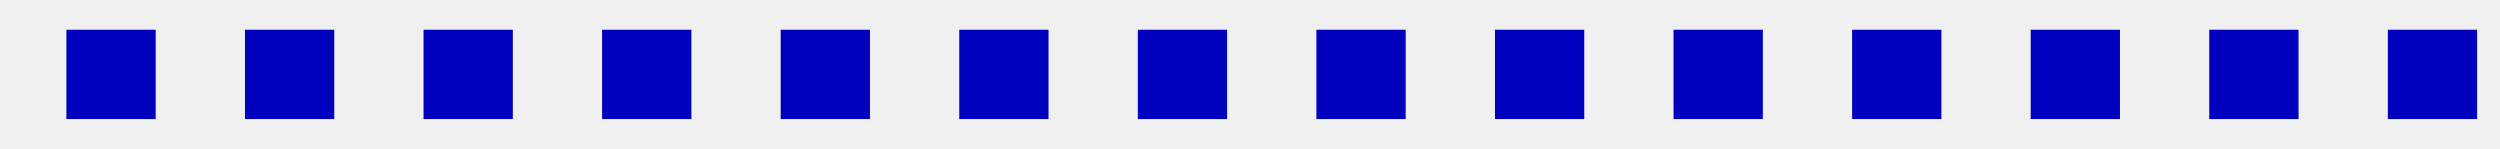
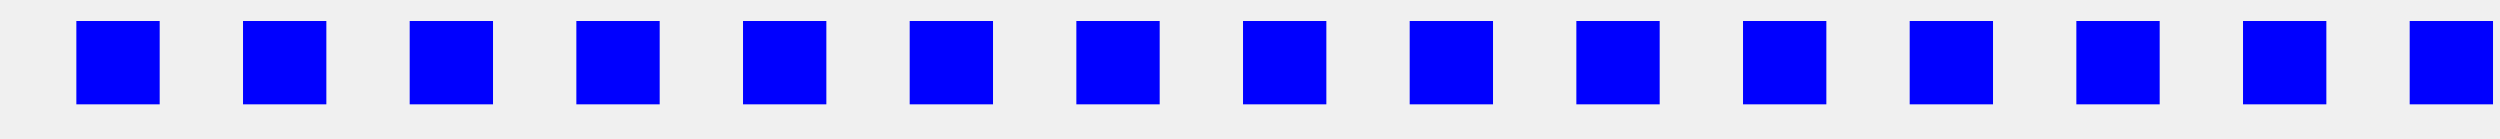
- <svg xmlns="http://www.w3.org/2000/svg" version="1.1" width="168px" height="10px" viewBox="400 362  168 10">
+ <svg xmlns="http://www.w3.org/2000/svg" version="1.1" width="180px" height="10px" viewBox="176 370  180 10">
  <defs>
-     <mask fill="white" id="clip201">
-       <path d="M 0 0  L 0 0  L 0 0  L 0 0  Z M 458.776 284.295  L 509.224 284.295  L 509.224 449.705  L 458.776 449.705  Z " fill-rule="evenodd" />
+     <mask fill="white" id="clip499">
+       <path d="M 0 0  L 0 0  L 0 0  L 0 0  Z M 240.492 286.252  L 291.508 286.252  L 291.508 463.748  L 240.492 463.748  Z " fill-rule="evenodd" />
    </mask>
  </defs>
-   <g transform="matrix(-0.2425356 -0.9701425 0.9701425 -0.2425356 245.3449 925.5595 )">
-     <path d="M 464 447  L 504 287  " stroke-width="6" stroke-dasharray="6,6" stroke="#0000bf" fill="none" mask="url(#clip201)" />
+   <g transform="matrix(0.2293511 -0.9733438 0.9733438 0.2293511 -160.0113 547.9028 )">
+     <path d="M 287 462  L 246 288  " stroke-width="6" stroke-dasharray="6,6" stroke="#0000ff" fill="none" mask="url(#clip499)" />
  </g>
</svg>
